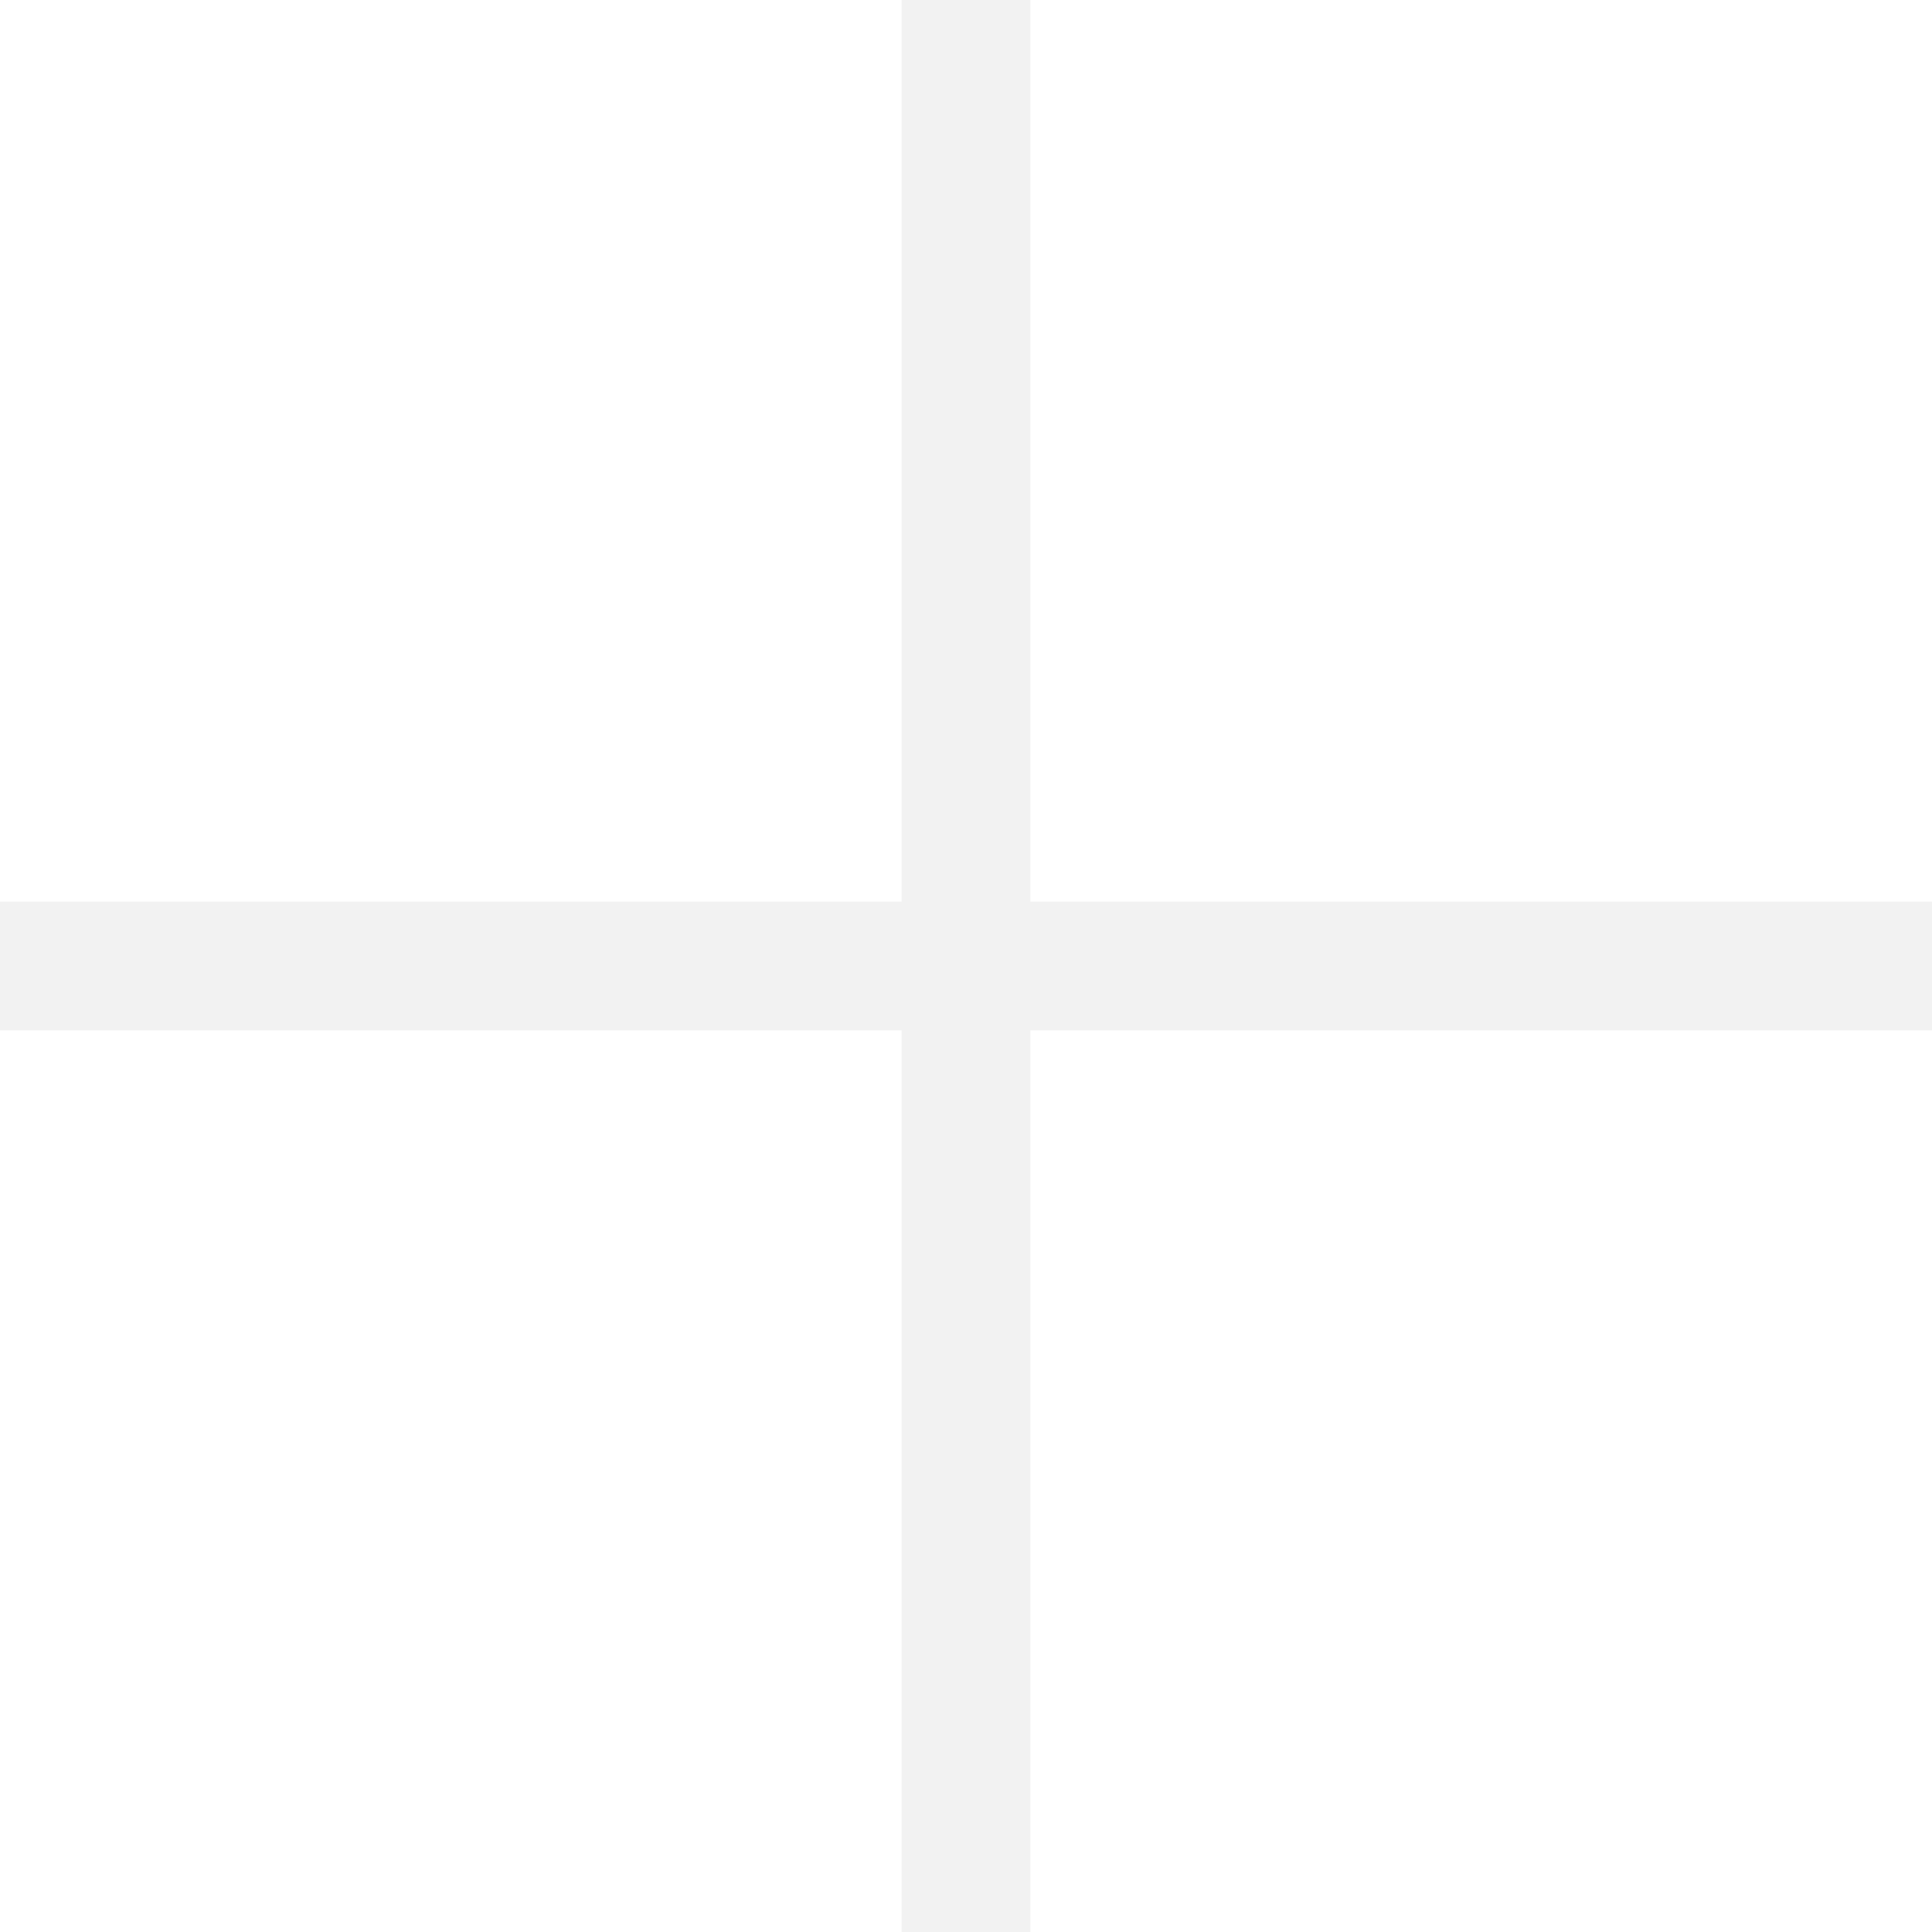
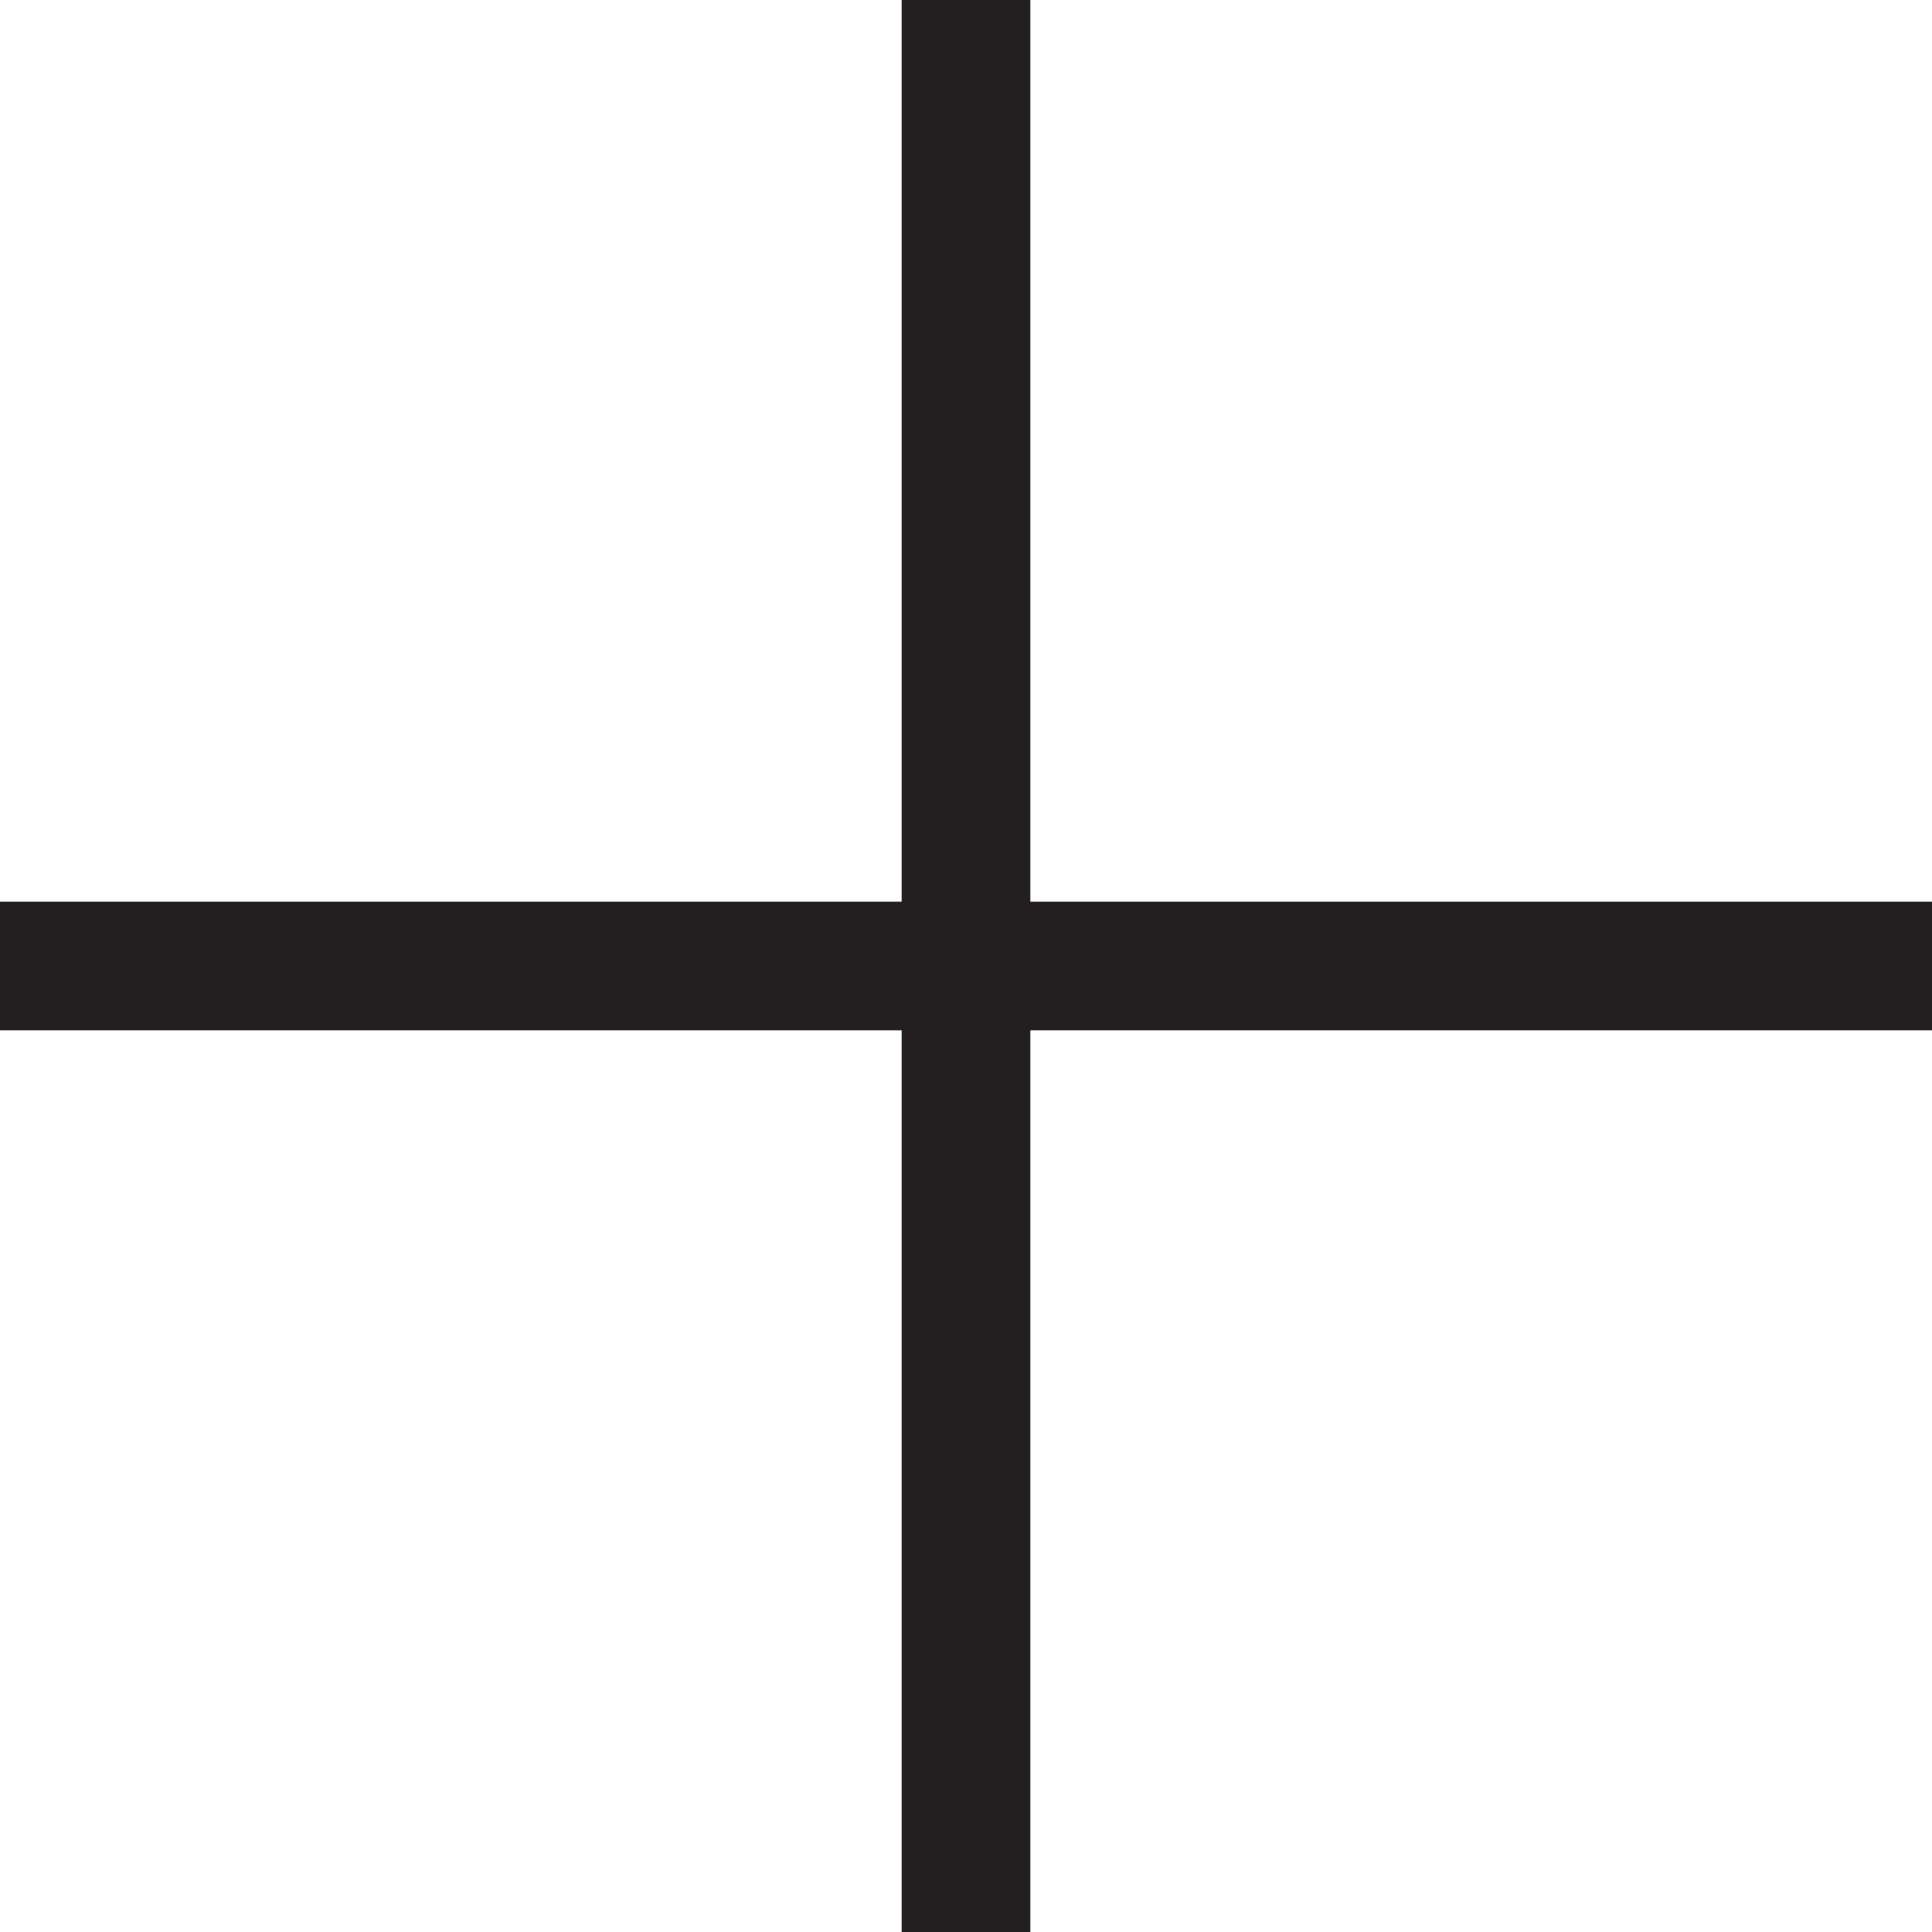
<svg xmlns="http://www.w3.org/2000/svg" version="1.1" id="Layer_1" x="0px" y="0px" viewBox="0 0 30 30" style="enable-background:new 0 0 30 30;" xml:space="preserve">
  <style type="text/css">
    .st0 {
-       fill: #F2F2F2;
+       fill: #231F20;
    }
  </style>
  <polygon class="st0" points="30,14 16,14 16,0 14,0 14,14 0,14 0,16 14,16 14,30 16,30 16,16 30,16 " />
</svg>
